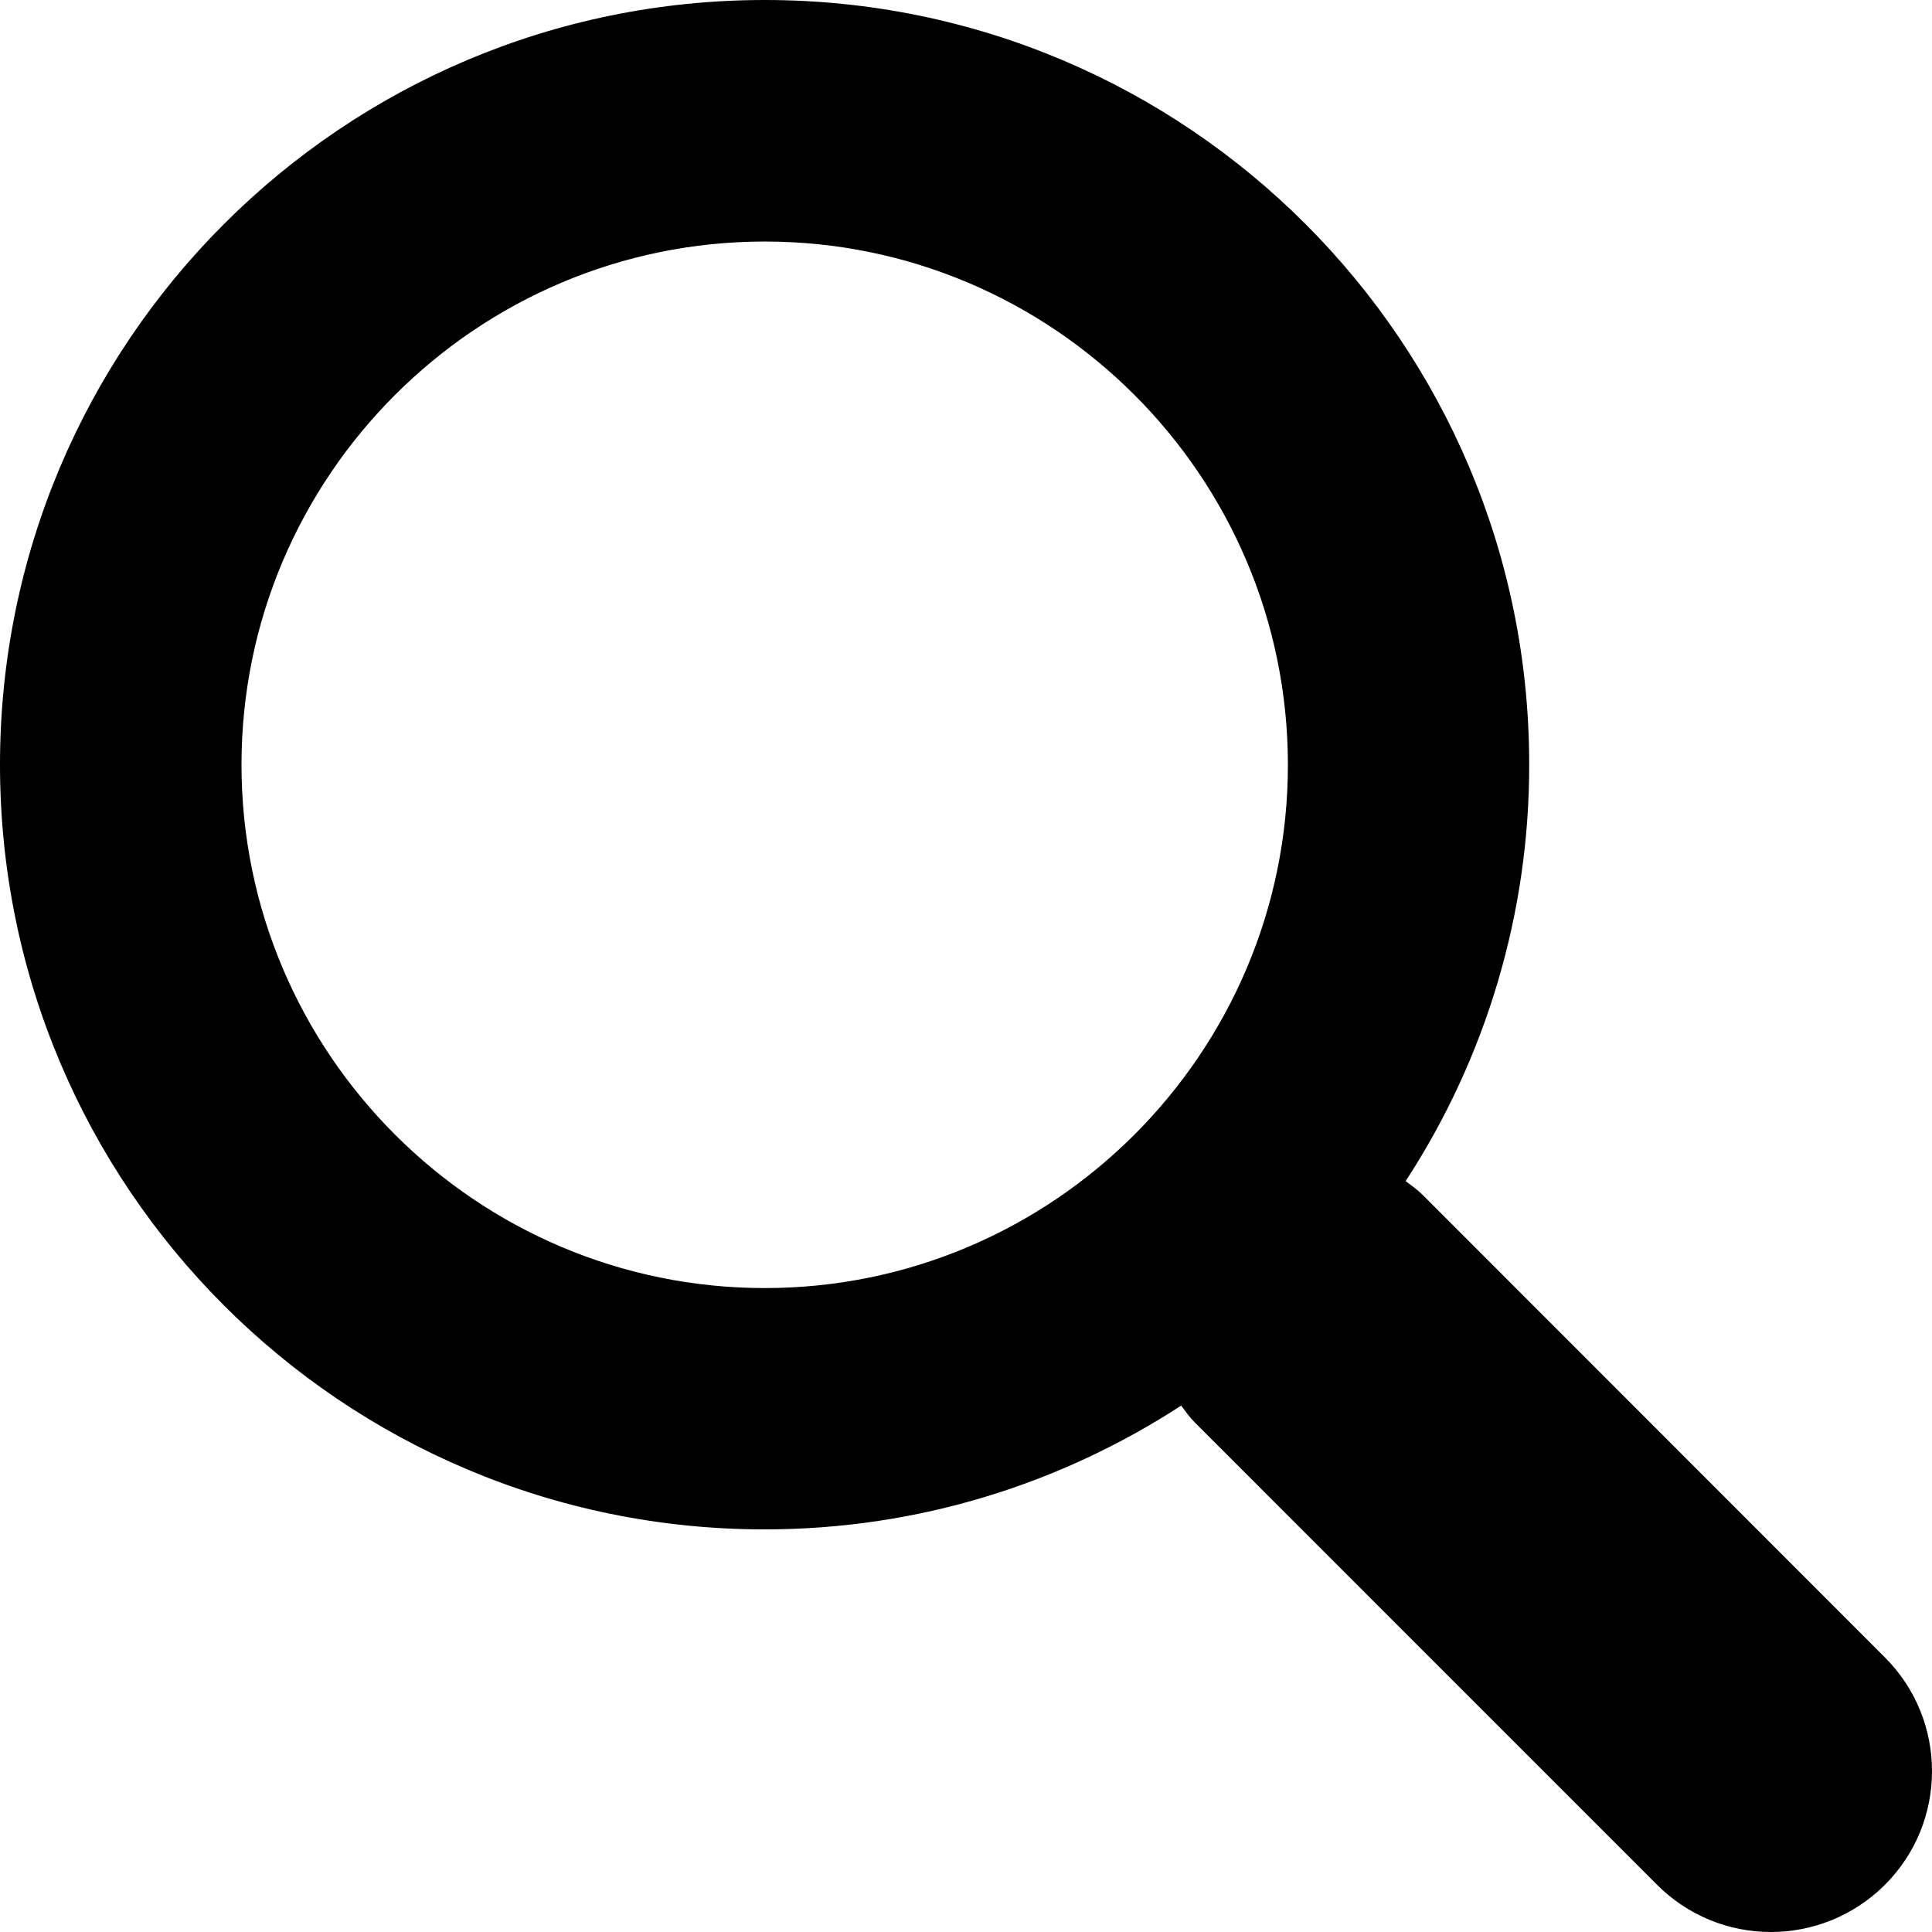
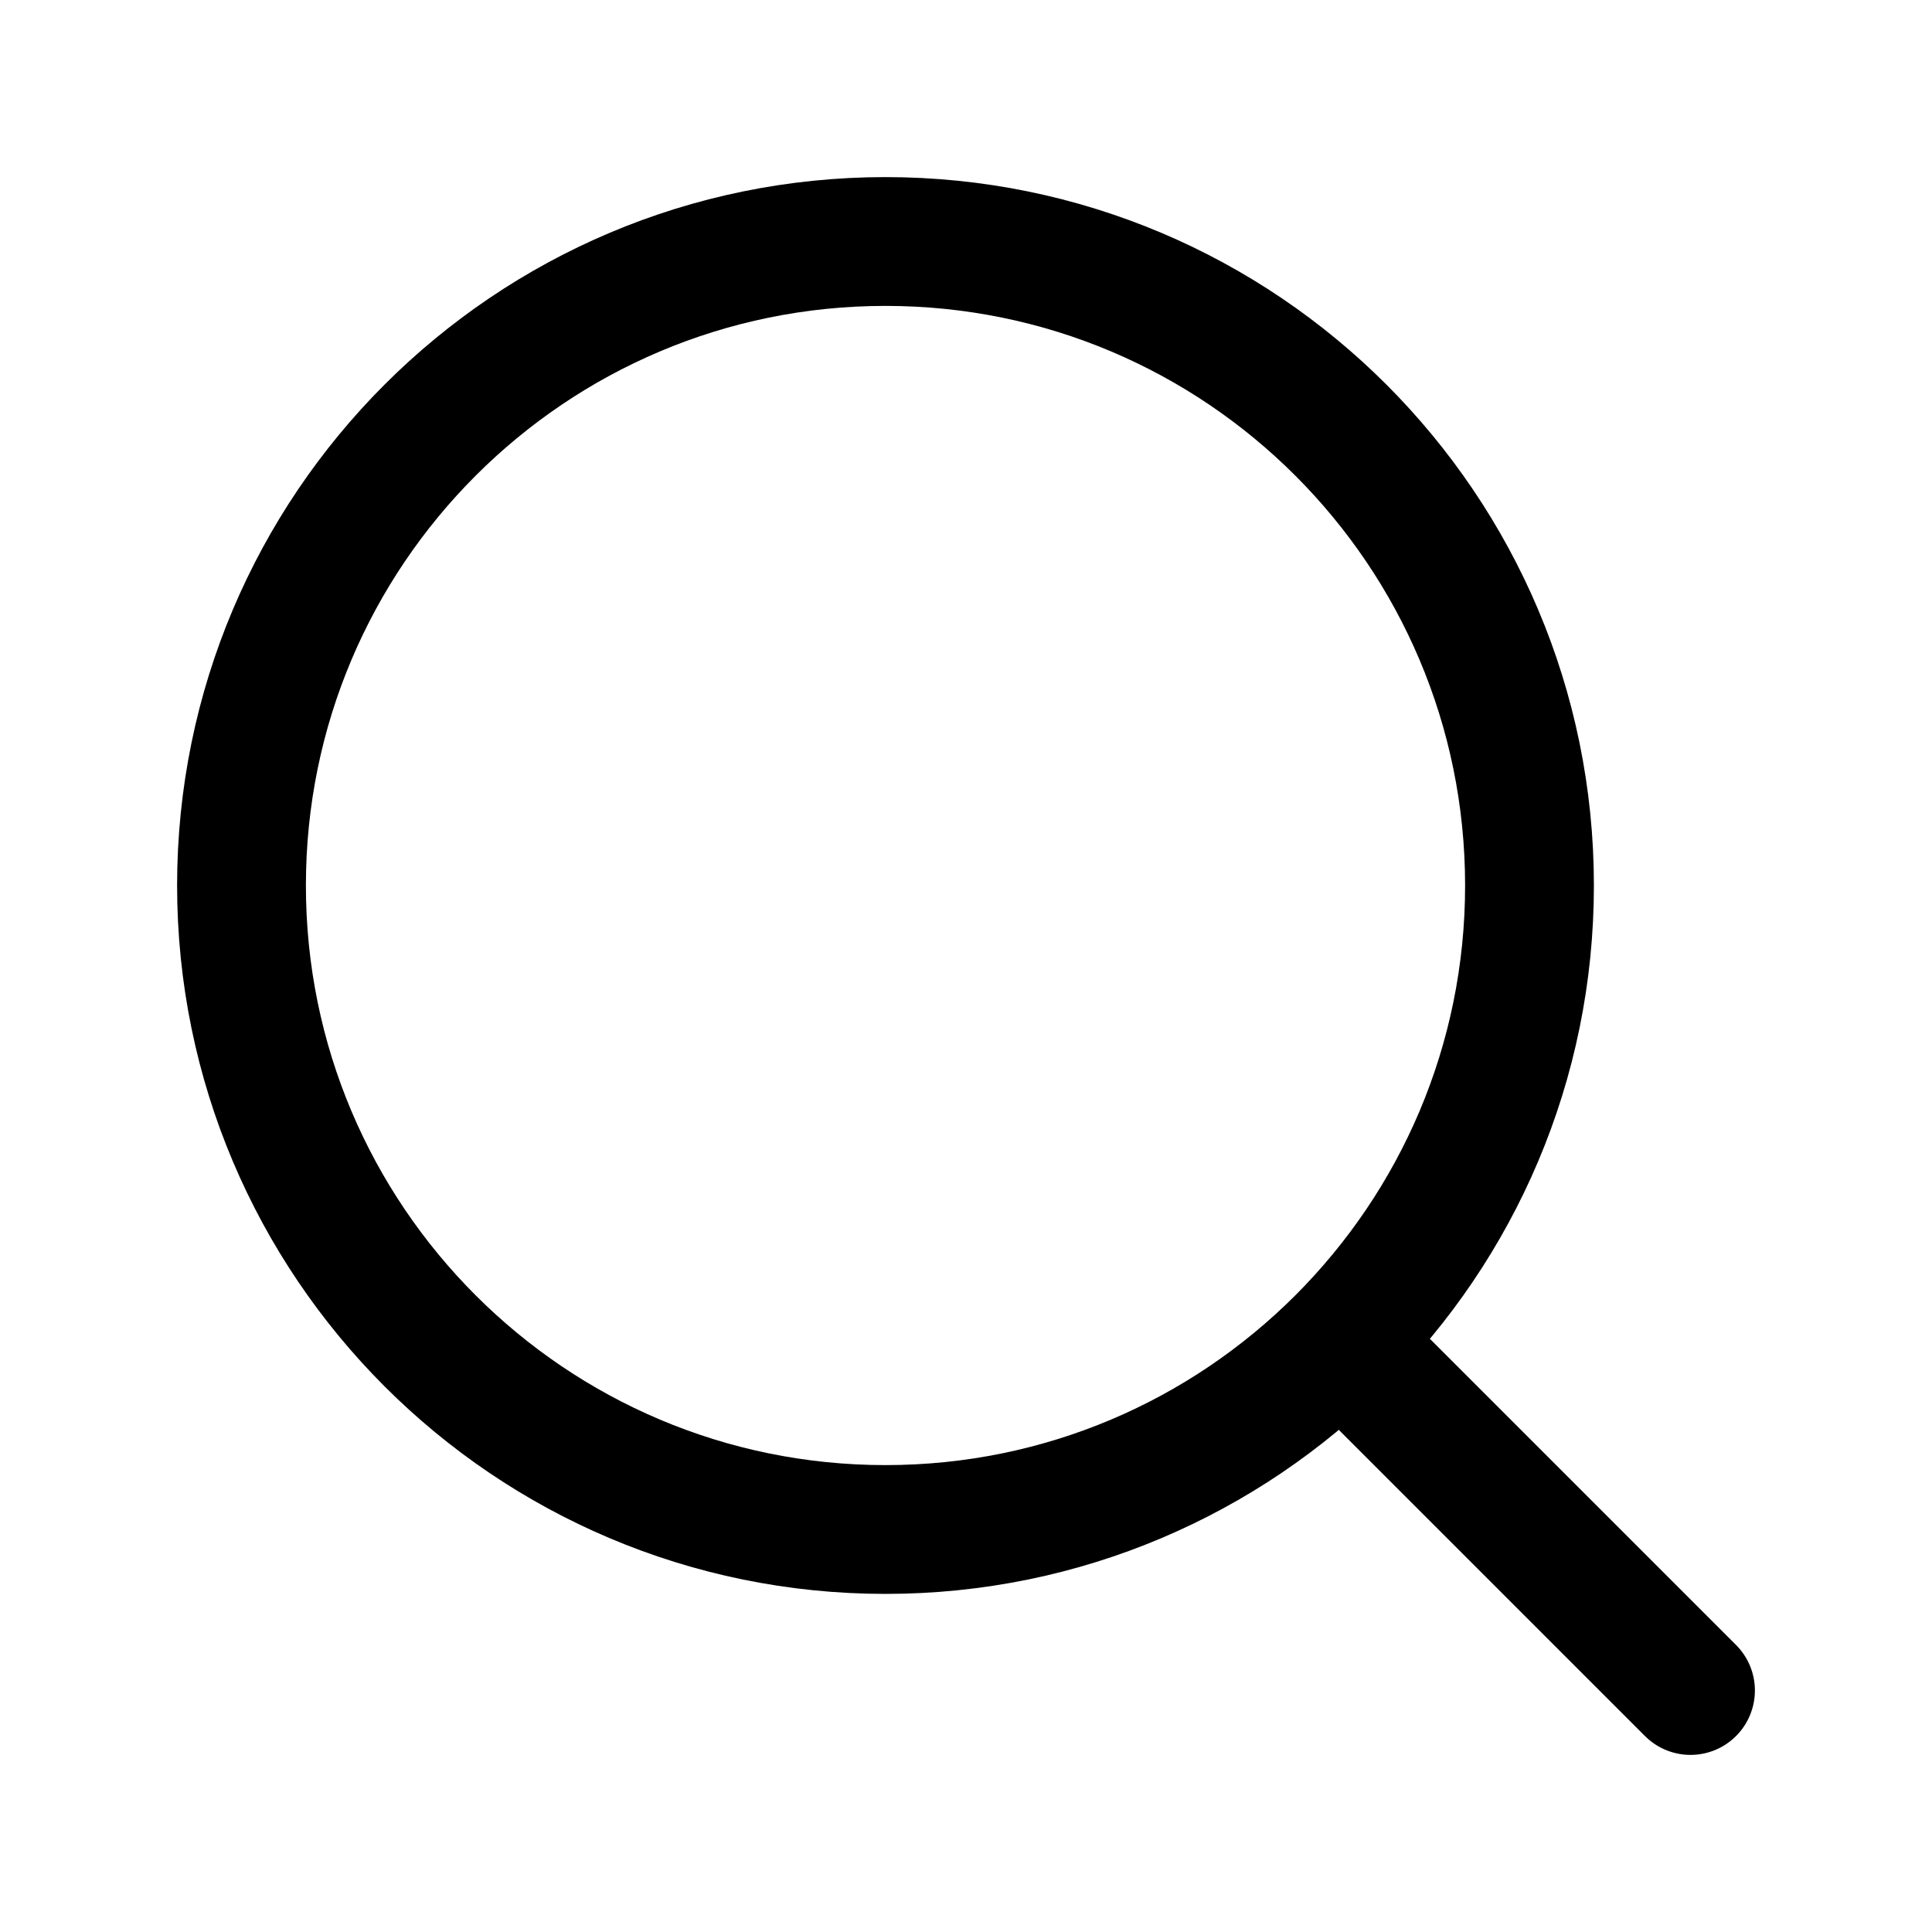
- <svg xmlns="http://www.w3.org/2000/svg" width="128" height="128">
-   <path d="M124.884 109.812L94.256 79.166c-.357-.357-.757-.629-1.129-.914a50.366 50.366 0 0 0 8.186-27.59C101.327 22.689 78.656 0 50.67 0 22.685 0 0 22.688 0 50.663c0 27.989 22.685 50.663 50.656 50.663 10.186 0 19.643-3.03 27.6-8.201.286.385.557.771.9 1.114l30.628 30.632a10.633 10.633 0 0 0 7.543 3.129c2.728 0 5.457-1.043 7.543-3.115 4.171-4.157 4.171-10.915.014-15.073M50.671 85.338C31.557 85.338 16 69.78 16 50.663c0-19.102 15.557-34.661 34.67-34.661 19.115 0 34.657 15.559 34.657 34.675 0 19.102-15.557 34.661-34.656 34.661" />
+ <svg xmlns="http://www.w3.org/2000/svg" width="24" height="24" viewBox="0 0 24 24">
+   <circle cx="11" cy="11" r="8" fill="none" stroke="currentColor" stroke-width="1.6" stroke-linecap="round" stroke-linejoin="round" />
+   <path d="m21 21-4.3-4.3" fill="none" stroke="currentColor" stroke-width="1.6" stroke-linecap="round" stroke-linejoin="round" />
</svg>
